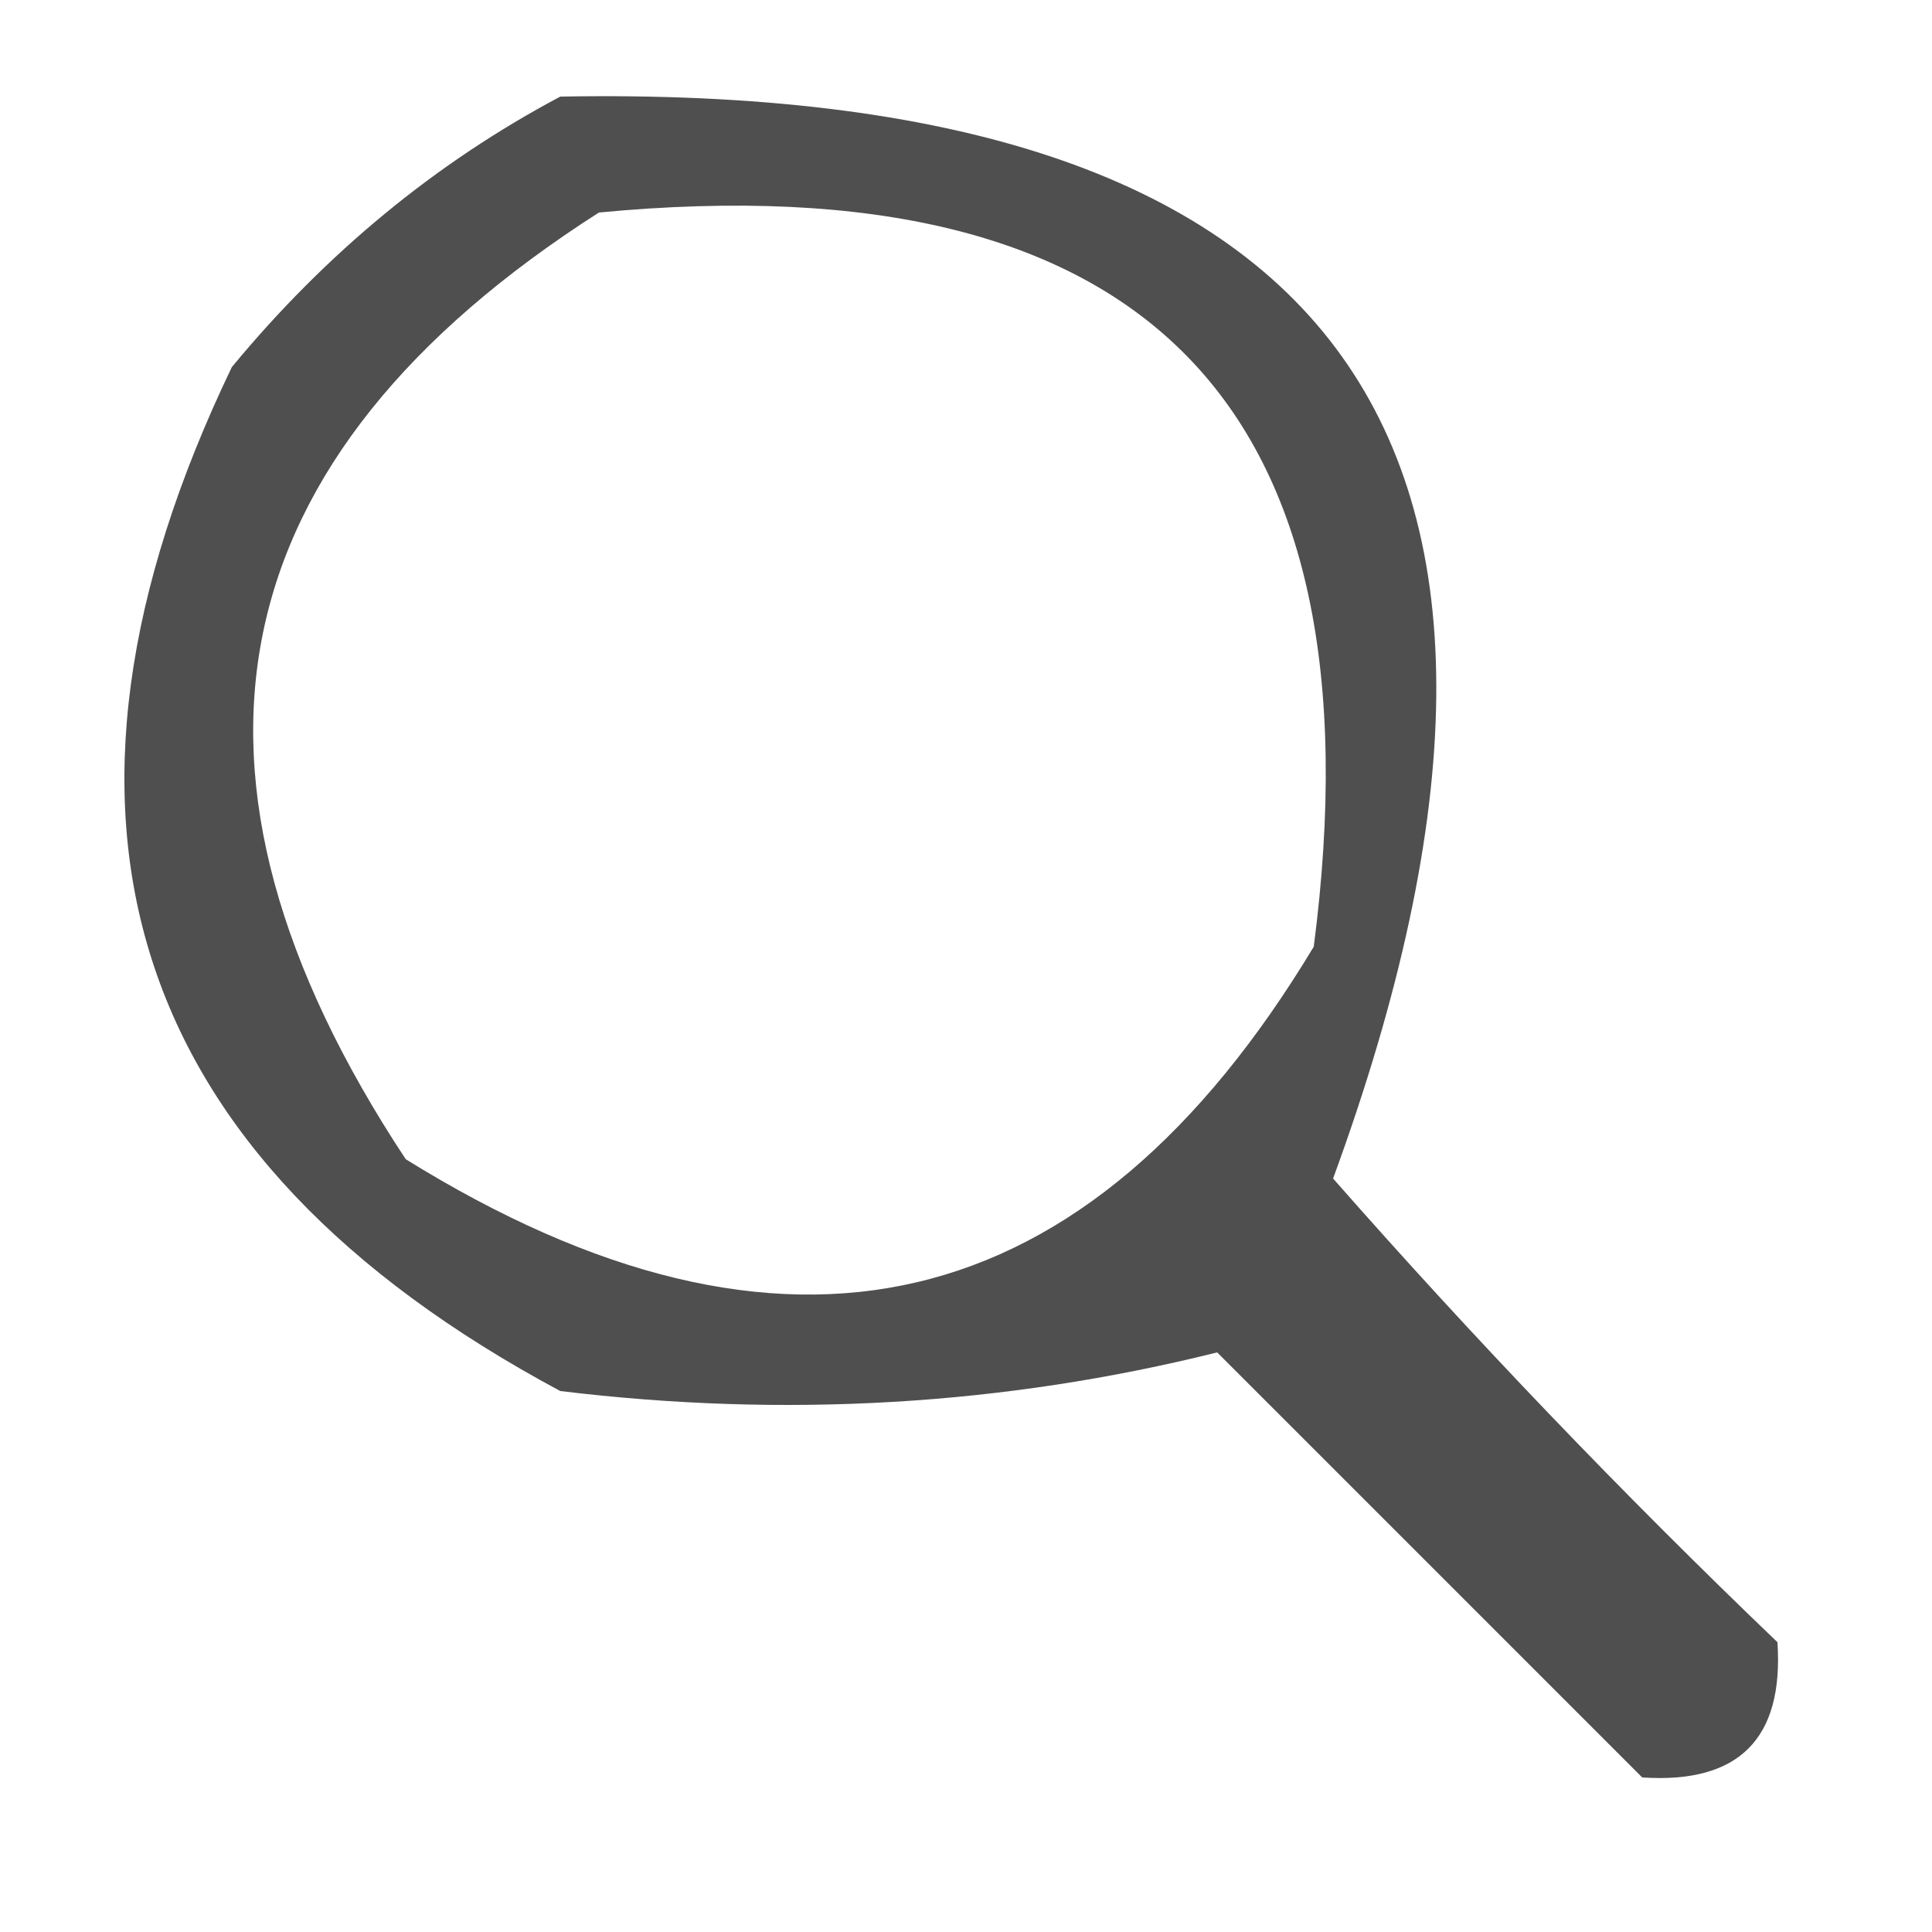
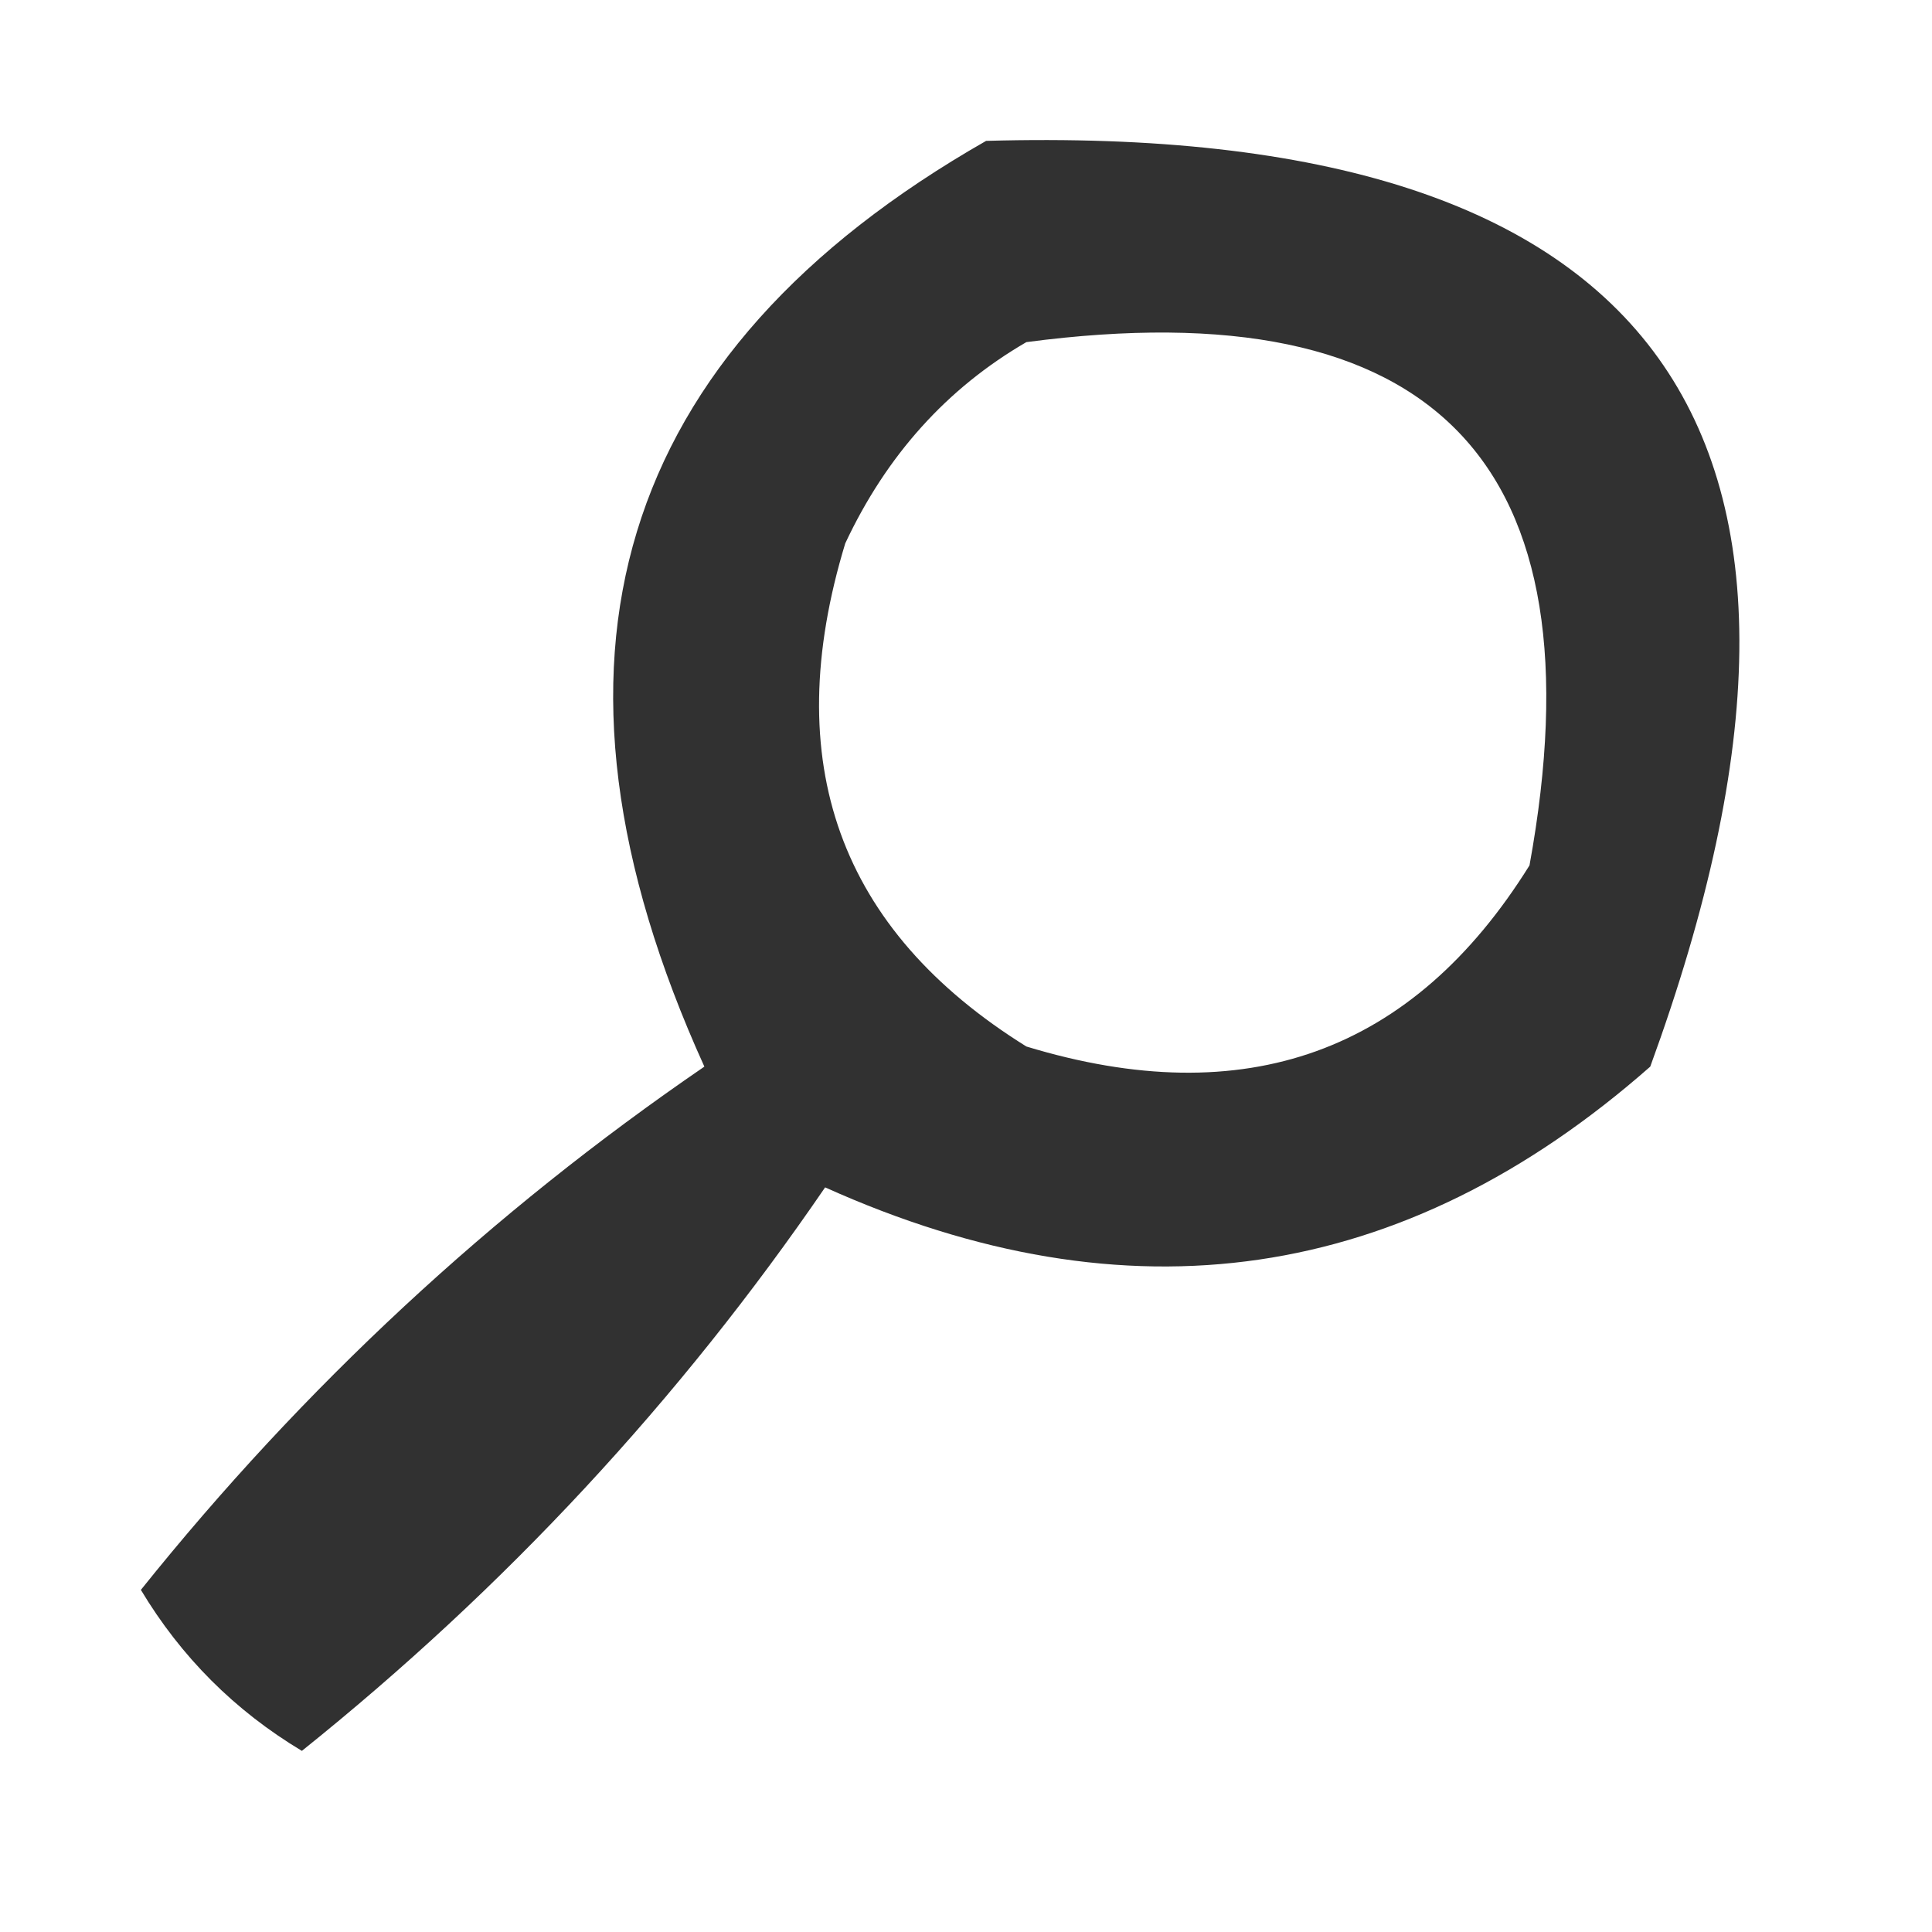
- <svg xmlns="http://www.w3.org/2000/svg" version="1.1" width="50px" height="50px" style="shape-rendering:geometricPrecision; text-rendering:geometricPrecision; image-rendering:optimizeQuality; fill-rule:evenodd; clip-rule:evenodd">
+ <svg xmlns="http://www.w3.org/2000/svg" version="1.1" width="48px" height="48px" style="shape-rendering:geometricPrecision; text-rendering:geometricPrecision; image-rendering:optimizeQuality; fill-rule:evenodd; clip-rule:evenodd">
  <g>
-     <path style="opacity:0.688" fill="#000000" d="M 14.5,2.5 C 34.803,2.132 41.469,11.466 34.5,30.5C 38.151,34.652 41.984,38.652 46,42.5C 46.167,45 45,46.167 42.5,46C 38.833,42.333 35.167,38.667 31.5,35C 25.991,36.373 20.325,36.707 14.5,36C 3.246,29.969 0.413,21.136 6,9.5C 8.441,6.546 11.274,4.213 14.5,2.5 Z M 15.5,5.5 C 29.652,4.151 35.819,10.485 34,24.5C 28.135,34.246 20.301,36.08 10.5,30C 3.906,20.015 5.573,11.848 15.5,5.5 Z" />
+     <path style="opacity:0.808" fill="#000000" d="M 24.5,3.5 C 41.268,3.028 46.768,10.695 41,26.5C 34.872,31.893 28.039,32.893 20.5,29.5C 16.881,34.788 12.547,39.454 7.5,43.5C 5.833,42.5 4.5,41.167 3.5,39.5C 7.546,34.453 12.212,30.119 17.5,26.5C 12.934,16.439 15.267,8.772 24.5,3.5 Z M 25.5,8.5 C 35.659,7.158 39.826,11.491 38,21.5C 35.103,26.155 30.937,27.655 25.5,26C 20.845,23.103 19.345,18.937 21,13.5C 22.025,11.313 23.525,9.646 25.5,8.5 Z" />
  </g>
</svg>
